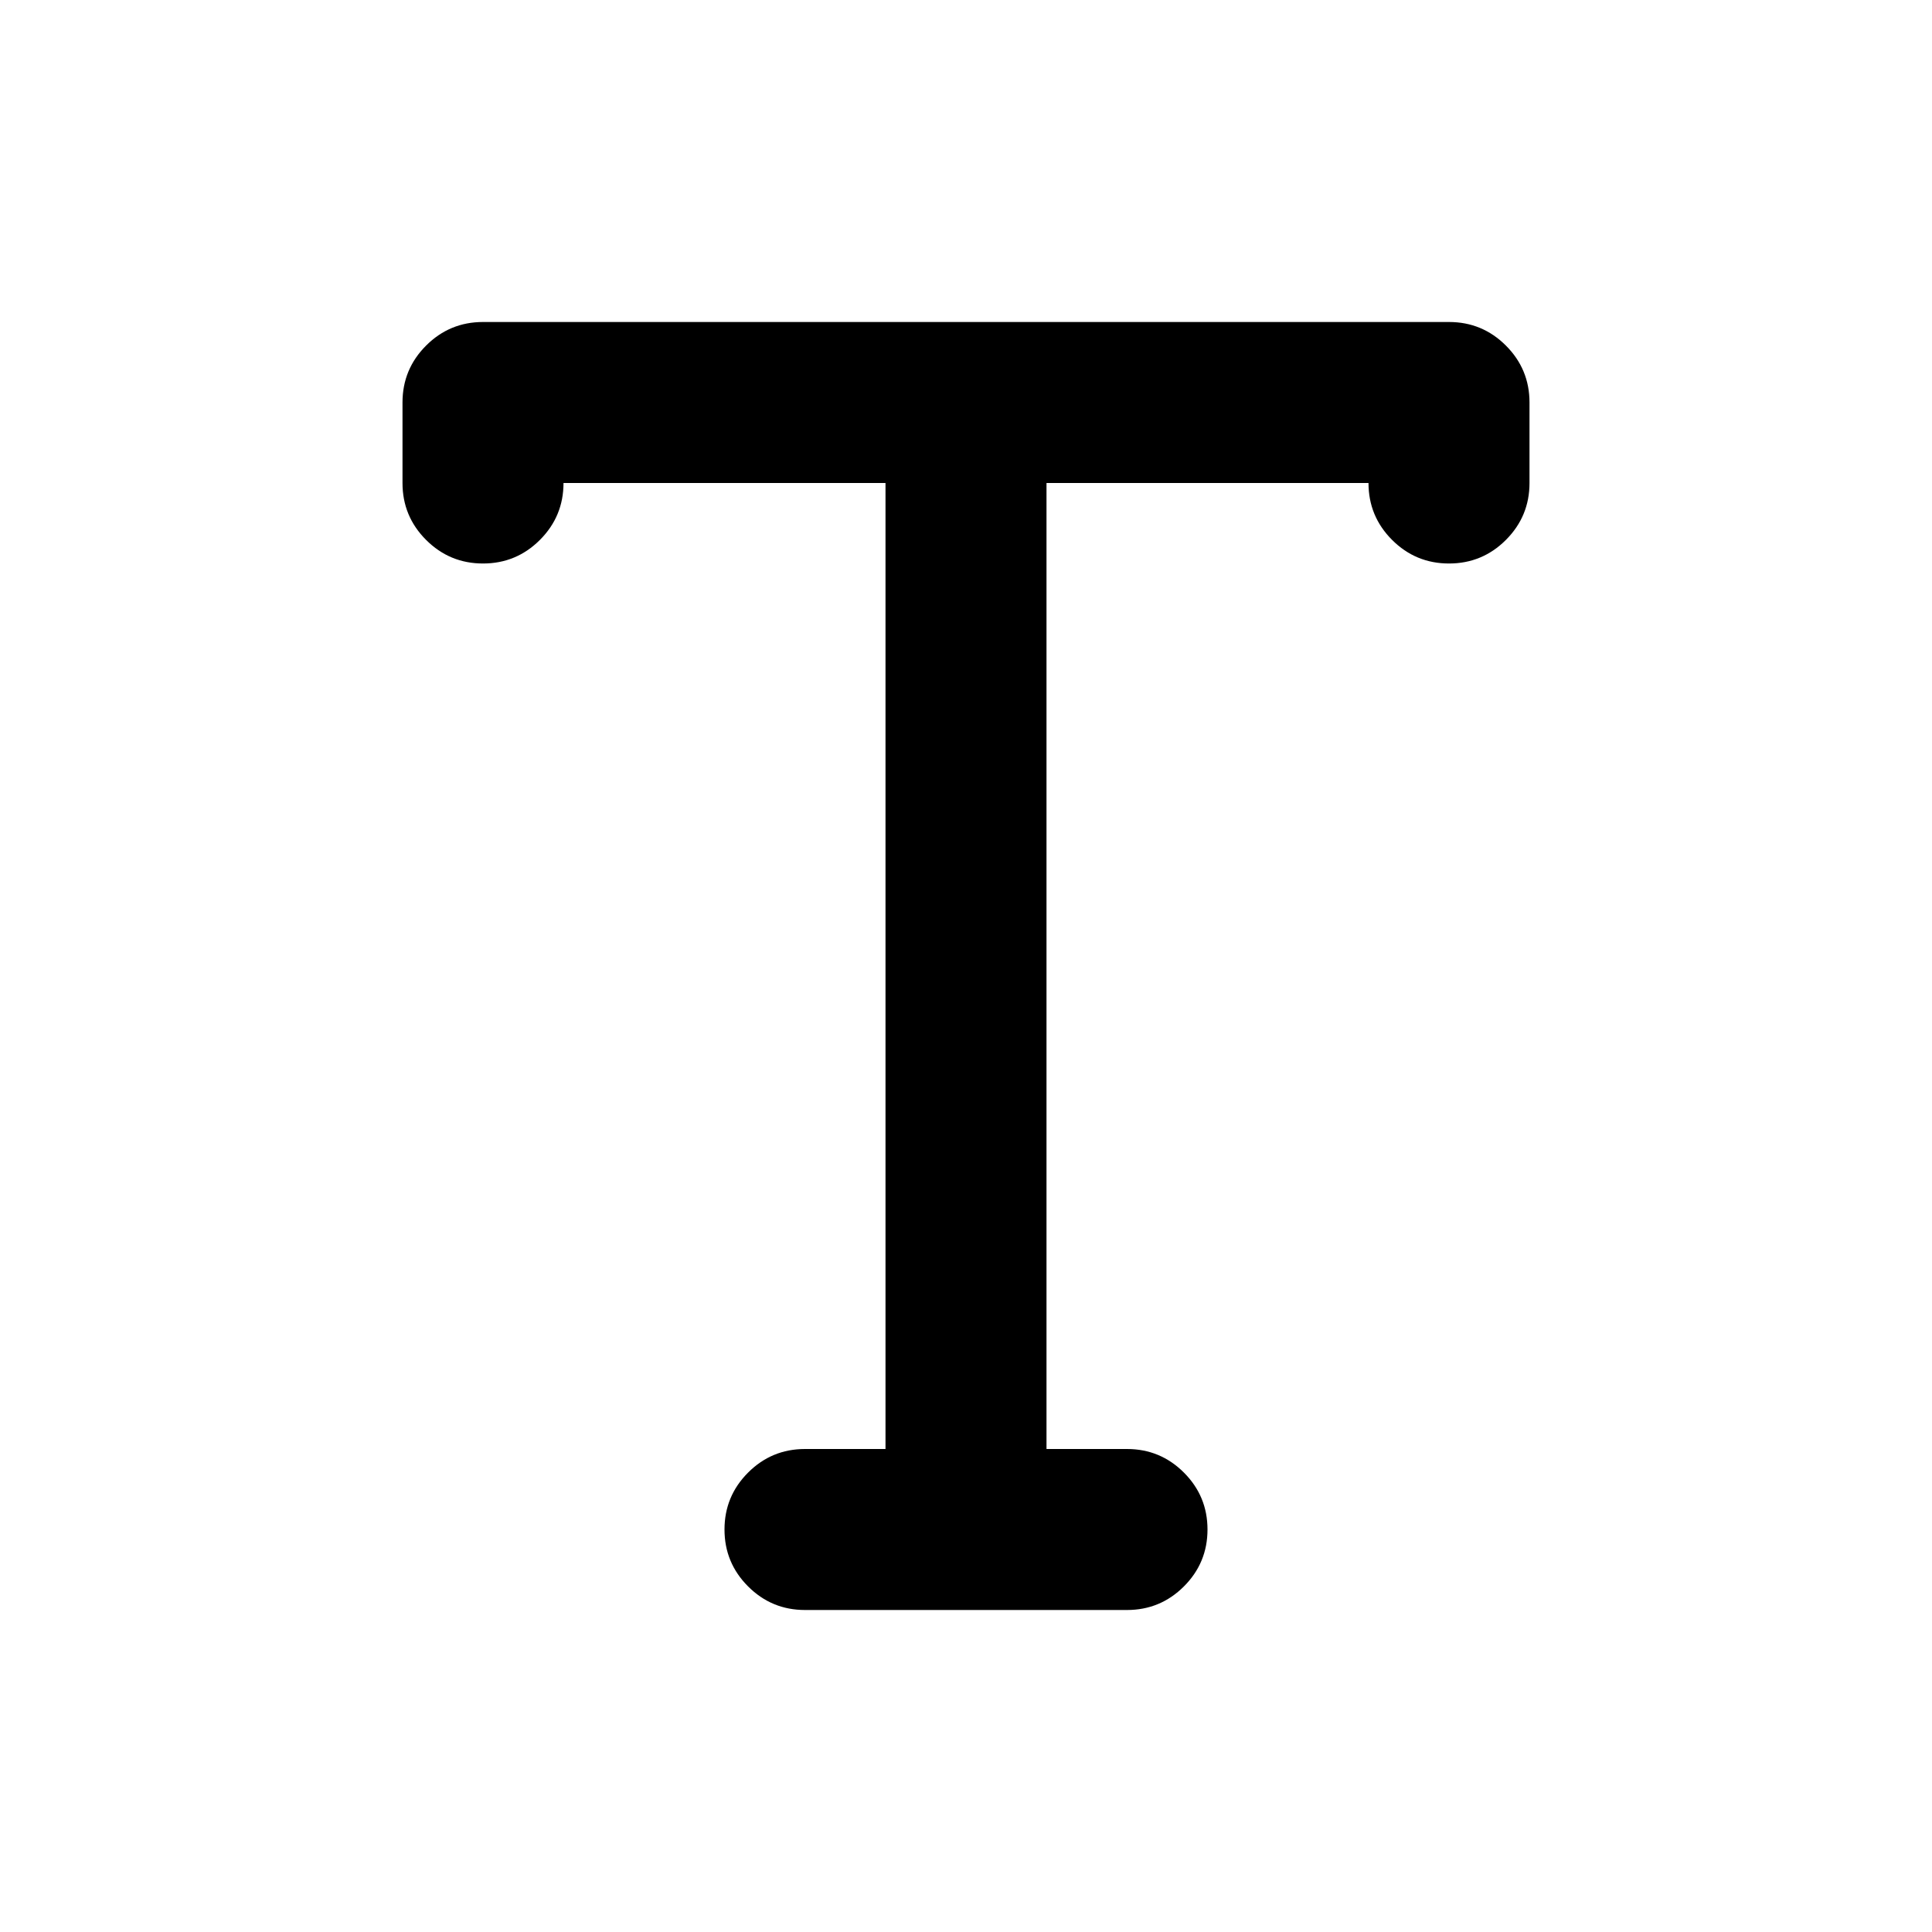
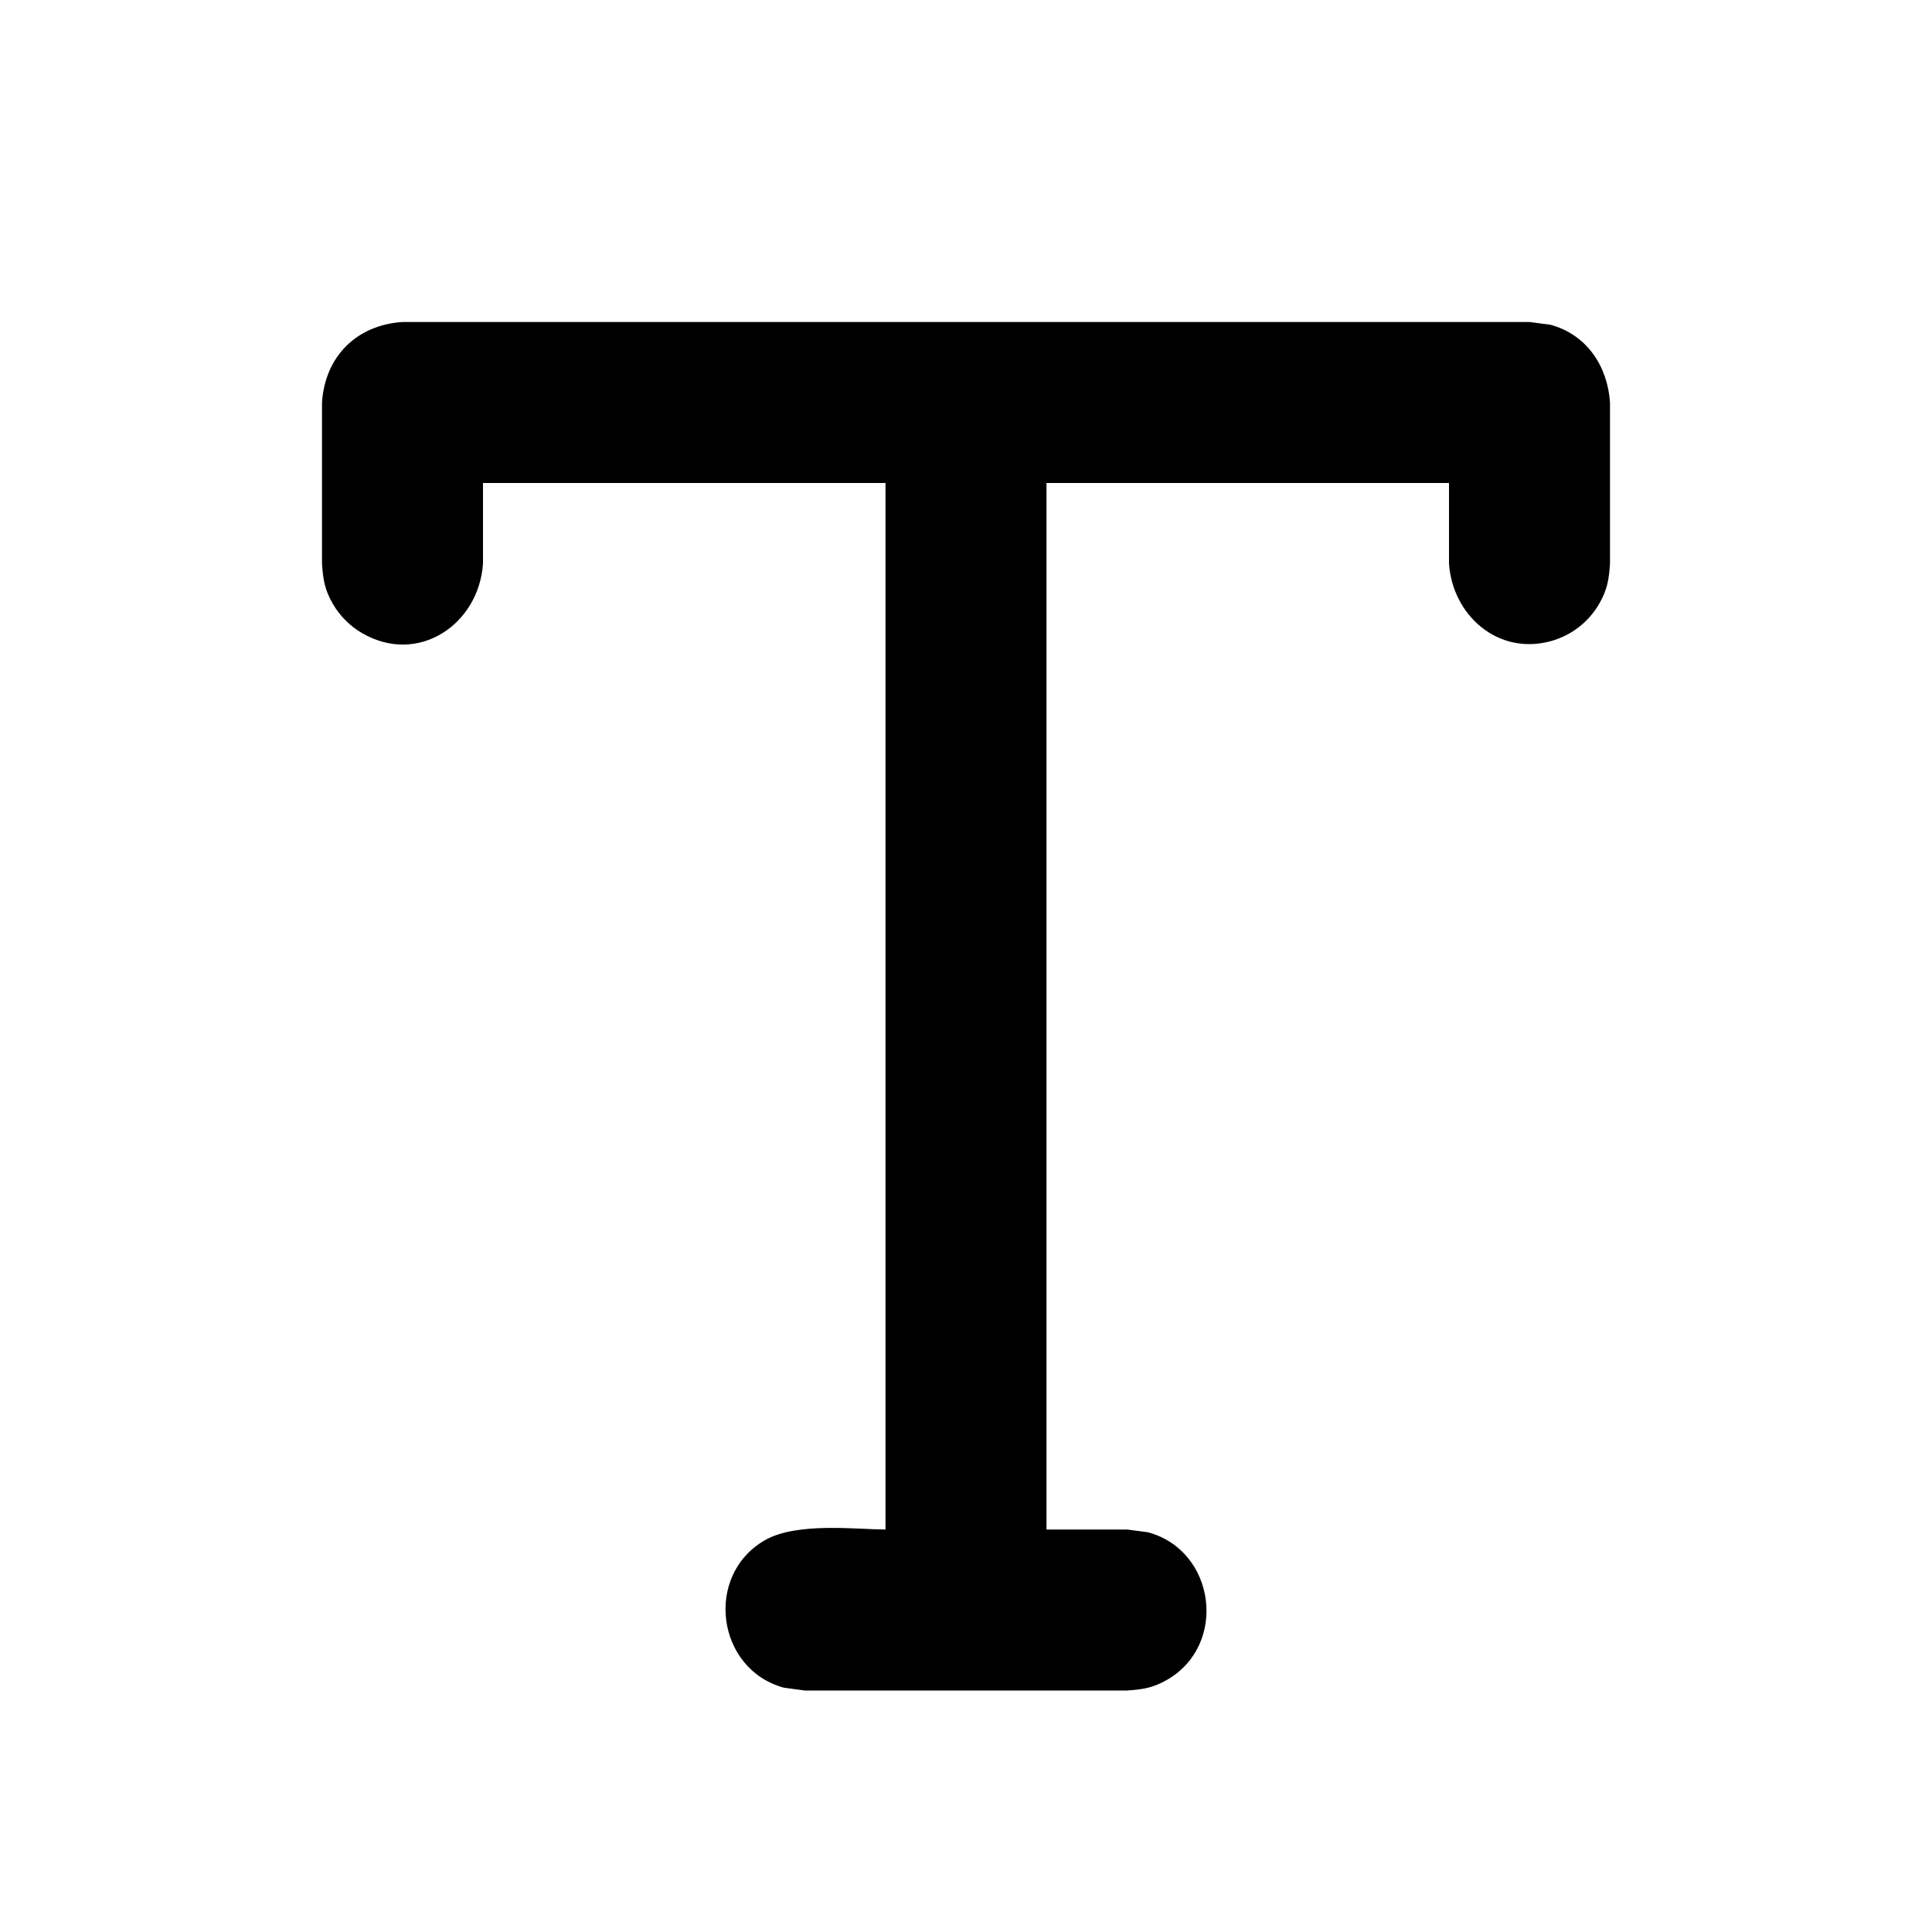
<svg xmlns="http://www.w3.org/2000/svg" width="24" height="24" viewBox="0 0 24 24">
-   <defs />
-   <path fill="#000000" d="M5,6 L5,5 Q5,4.586 5.293,4.293 Q5.586,4 6,4 L18,4 Q18.414,4 18.707,4.293 Q19,4.586 19,5 L19,6 Q19,6.414 18.707,6.707 Q18.414,7 18,7 Q17.586,7 17.293,6.707 Q17,6.414 17,6 L13,6 L13,18 L14,18 Q14.414,18 14.707,18.293 Q15,18.586 15,19 Q15,19.414 14.707,19.707 Q14.414,20 14,20 L10,20 Q9.586,20 9.293,19.707 Q9,19.414 9,19 Q9,18.586 9.293,18.293 Q9.586,18 10,18 L11,18 L11,6 L7,6 Q7,6.414 6.707,6.707 Q6.414,7 6,7 Q5.586,7 5.293,6.707 Q5,6.414 5,6 Z" />
+   <path fill="#000000" d="M13 6v13h1l.259.034c.842.226.996 1.396.241 1.832-.175.101-.302.121-.5.134h-4l-.259-.034c-.842-.226-.996-1.396-.241-1.832.398-.23 1.148-.134 1.5-.134V6H6v1c-.05.755-.802 1.269-1.5.866a1 1 0 0 1-.366-.366C4.033 7.325 4.013 7.198 4 7V5c.037-.571.429-.963 1-1h14l.259.034c.453.122.711.515.741.966v2c-.013.198-.033.325-.134.5a1 1 0 0 1-.607.466C18.603 8.142 18.042 7.639 18 7V6Z" />
</svg>
